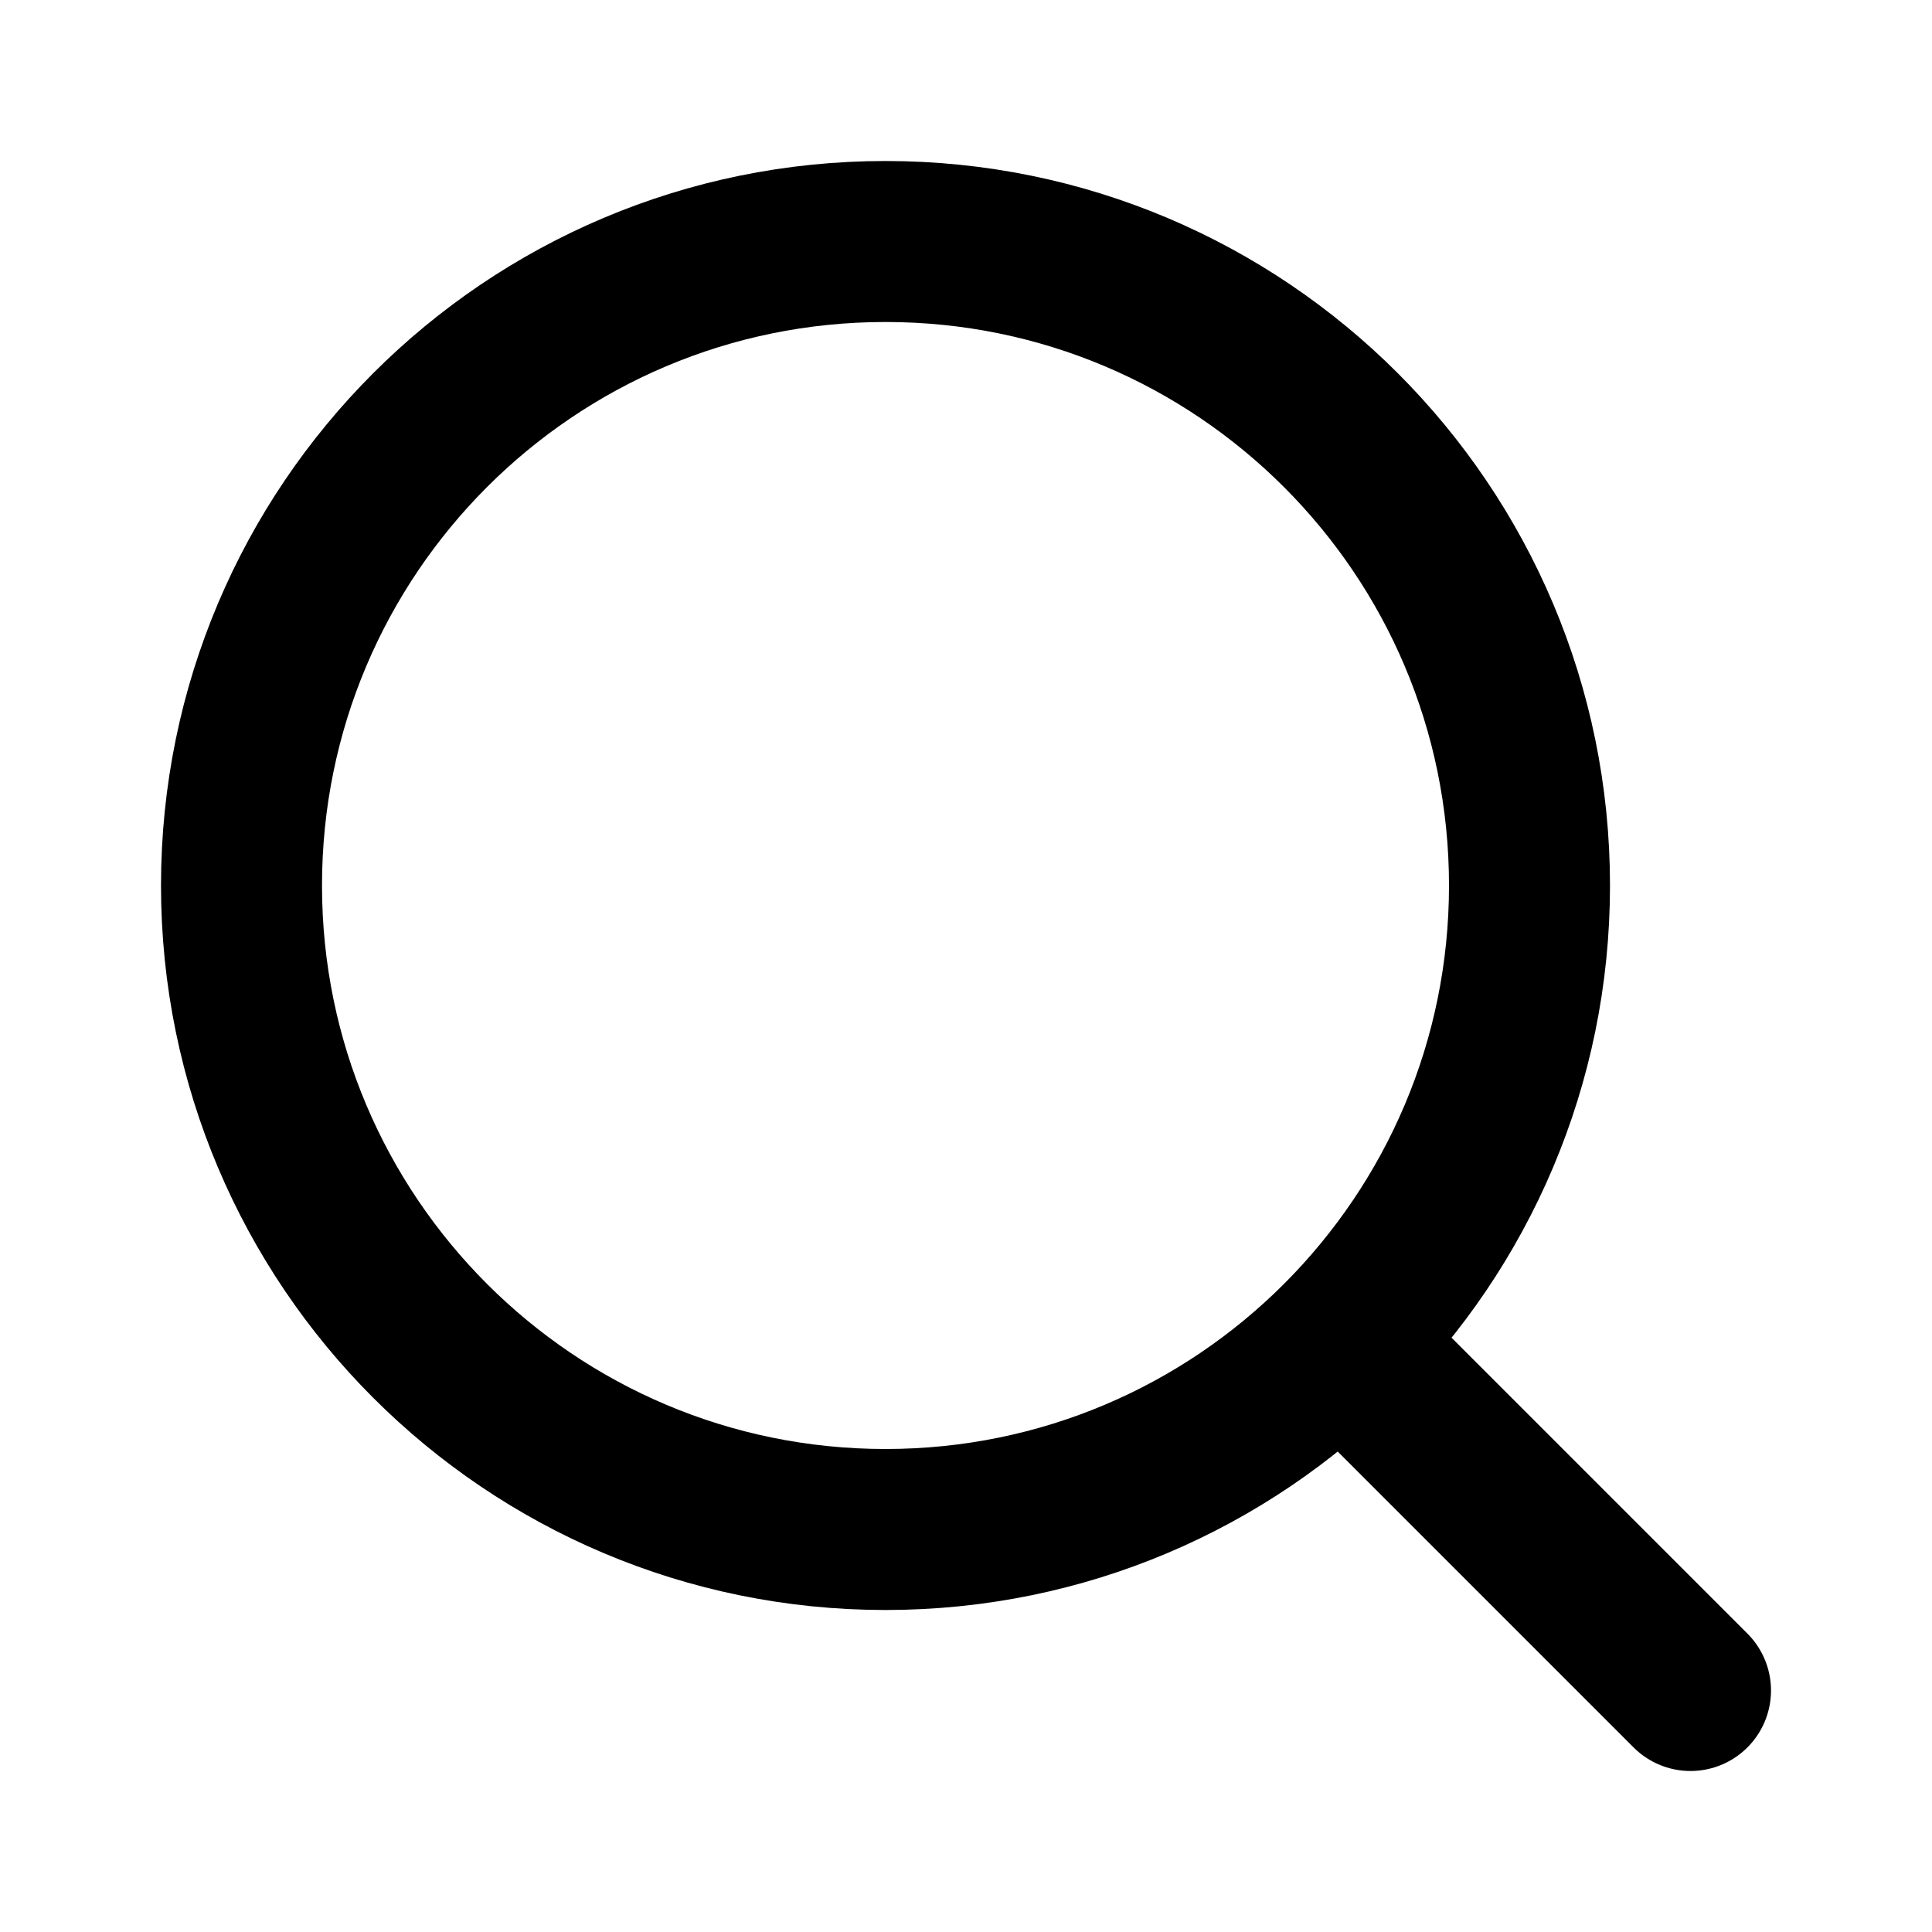
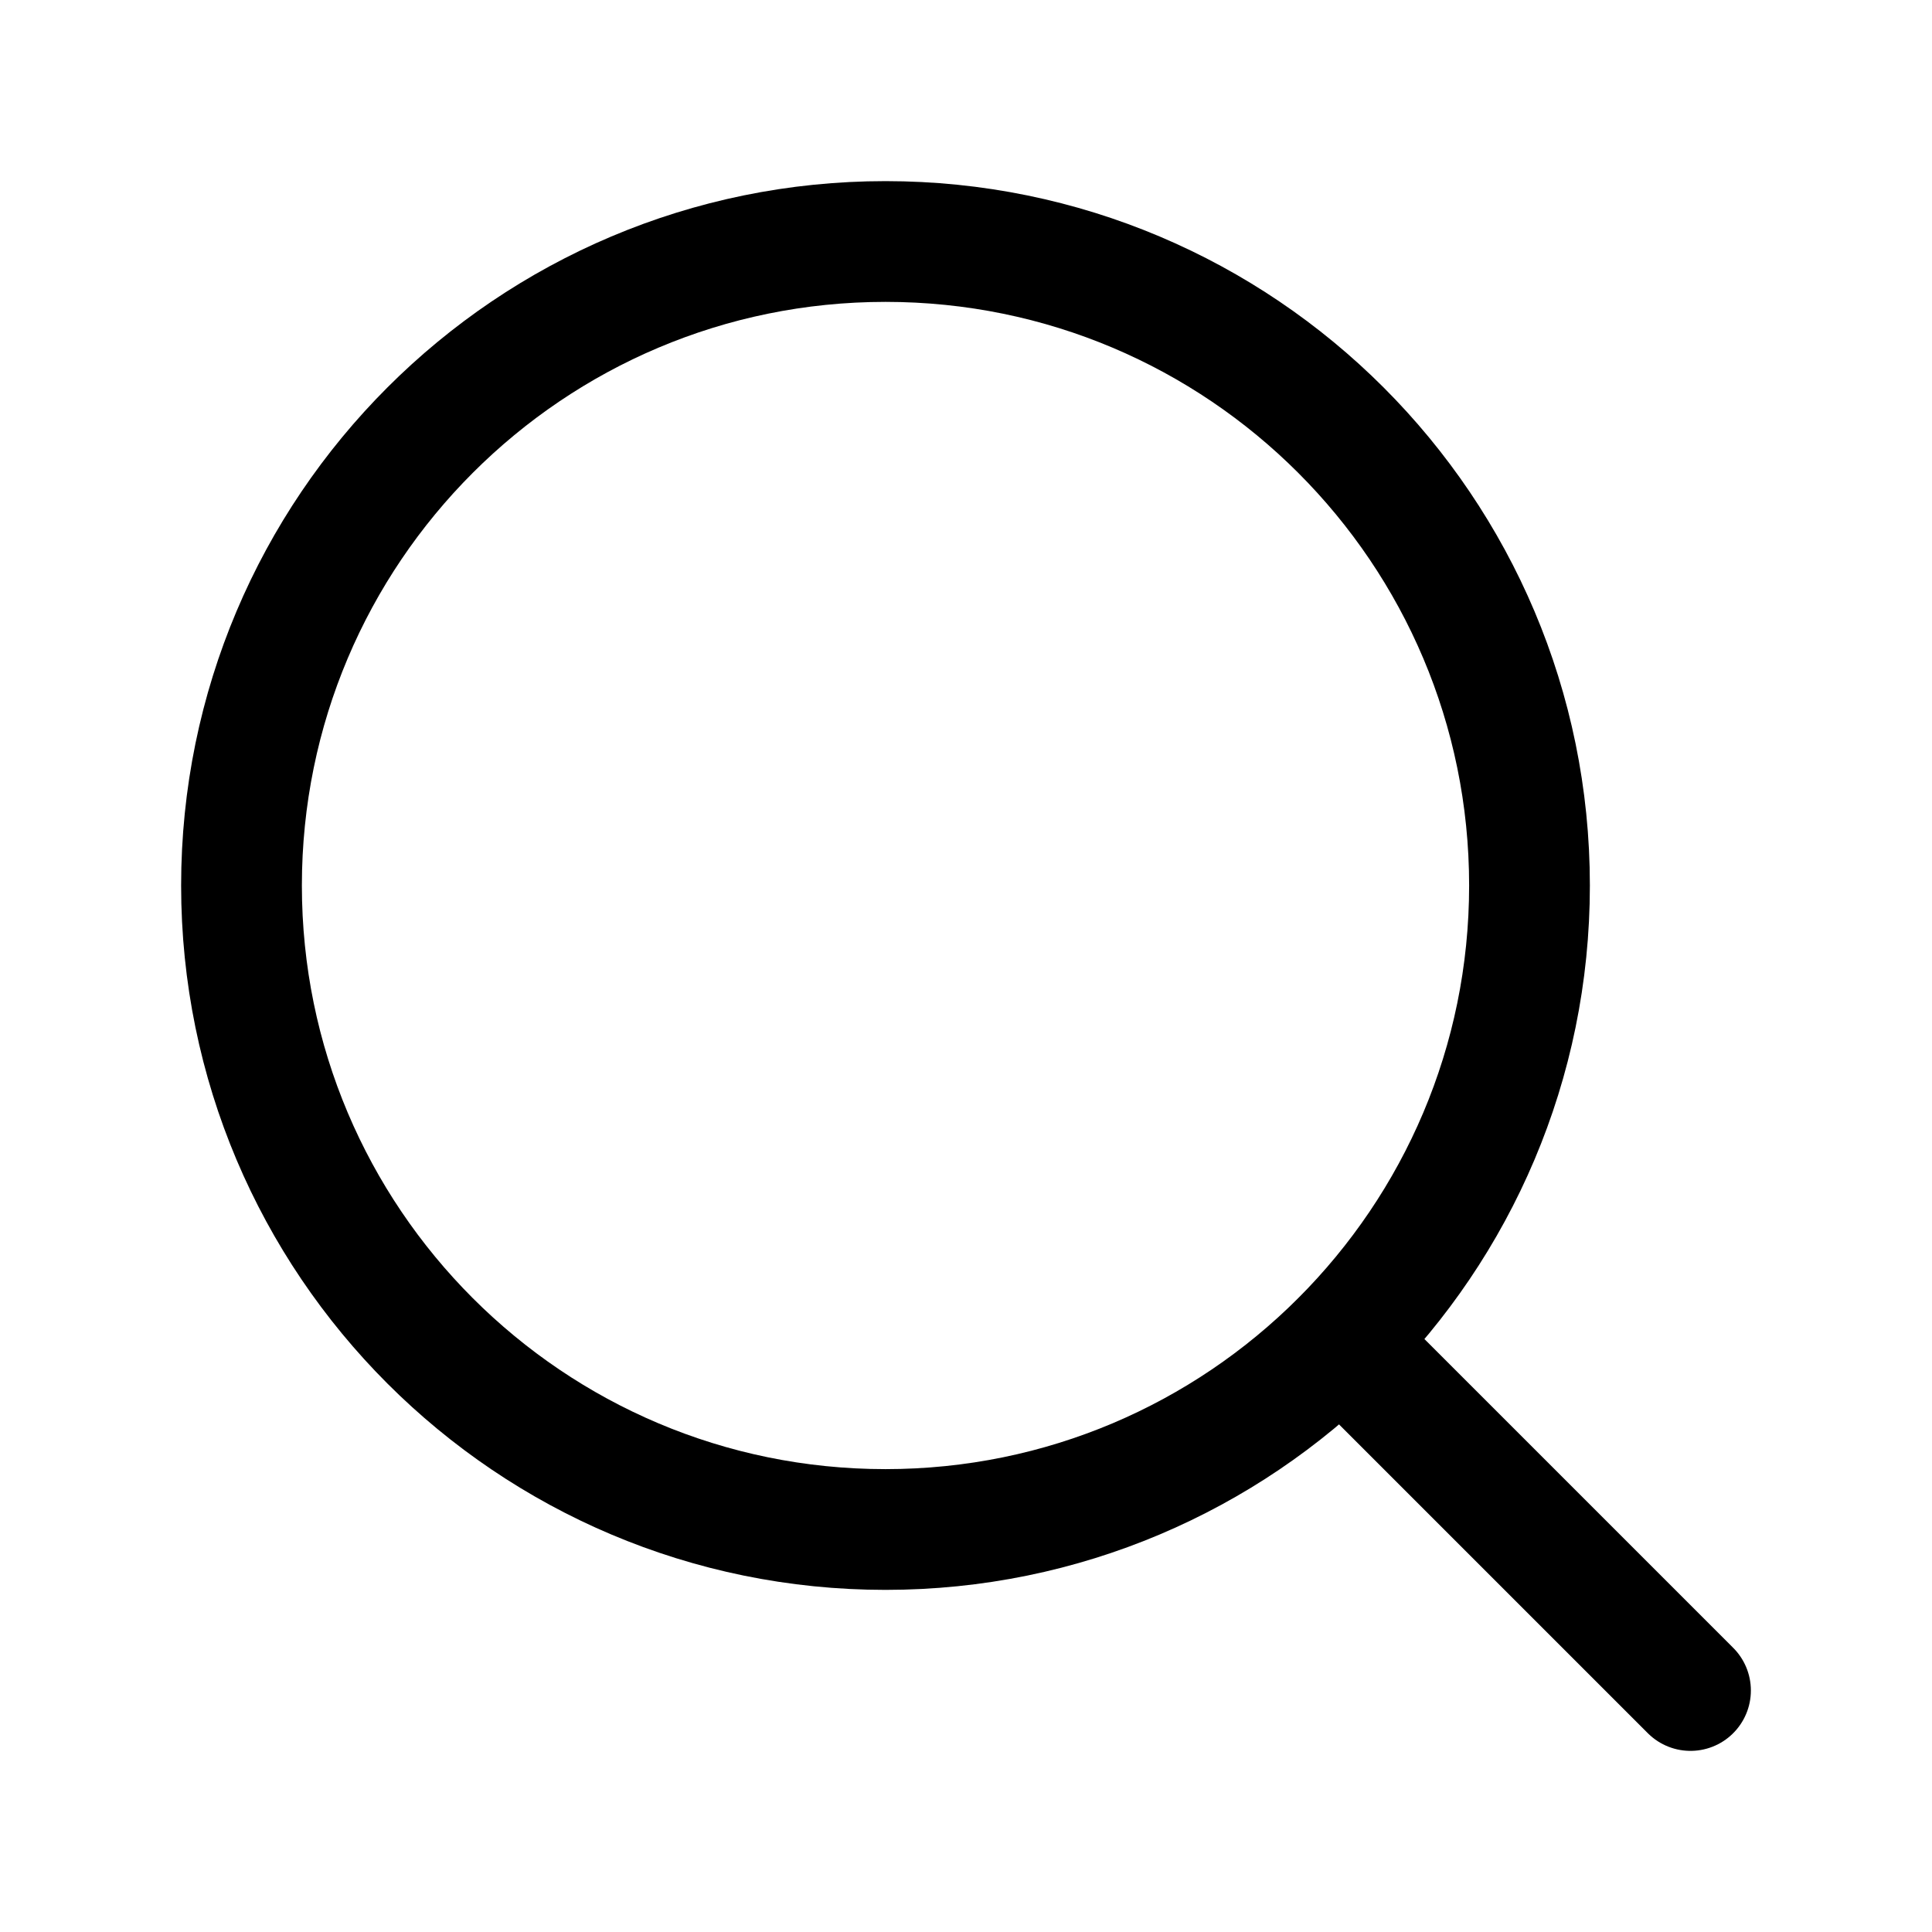
- <svg xmlns="http://www.w3.org/2000/svg" width="24" height="24" viewBox="0 0 24 24" fill="none" stroke="currentColor" stroke-width="2" stroke-linecap="round" stroke-linejoin="round" class="lucide lucide-search-icon lucide-search">
+ <svg xmlns="http://www.w3.org/2000/svg" width="24" height="24" viewBox="0 0 24 24" fill="none" stroke="currentColor" stroke-width="1.5" stroke-linecap="round" stroke-linejoin="round" class="lucide lucide-search-icon lucide-search">
  <path d="m21 21-4.34-4.34" />
  <circle cx="11" cy="11" r="8" />
</svg>
